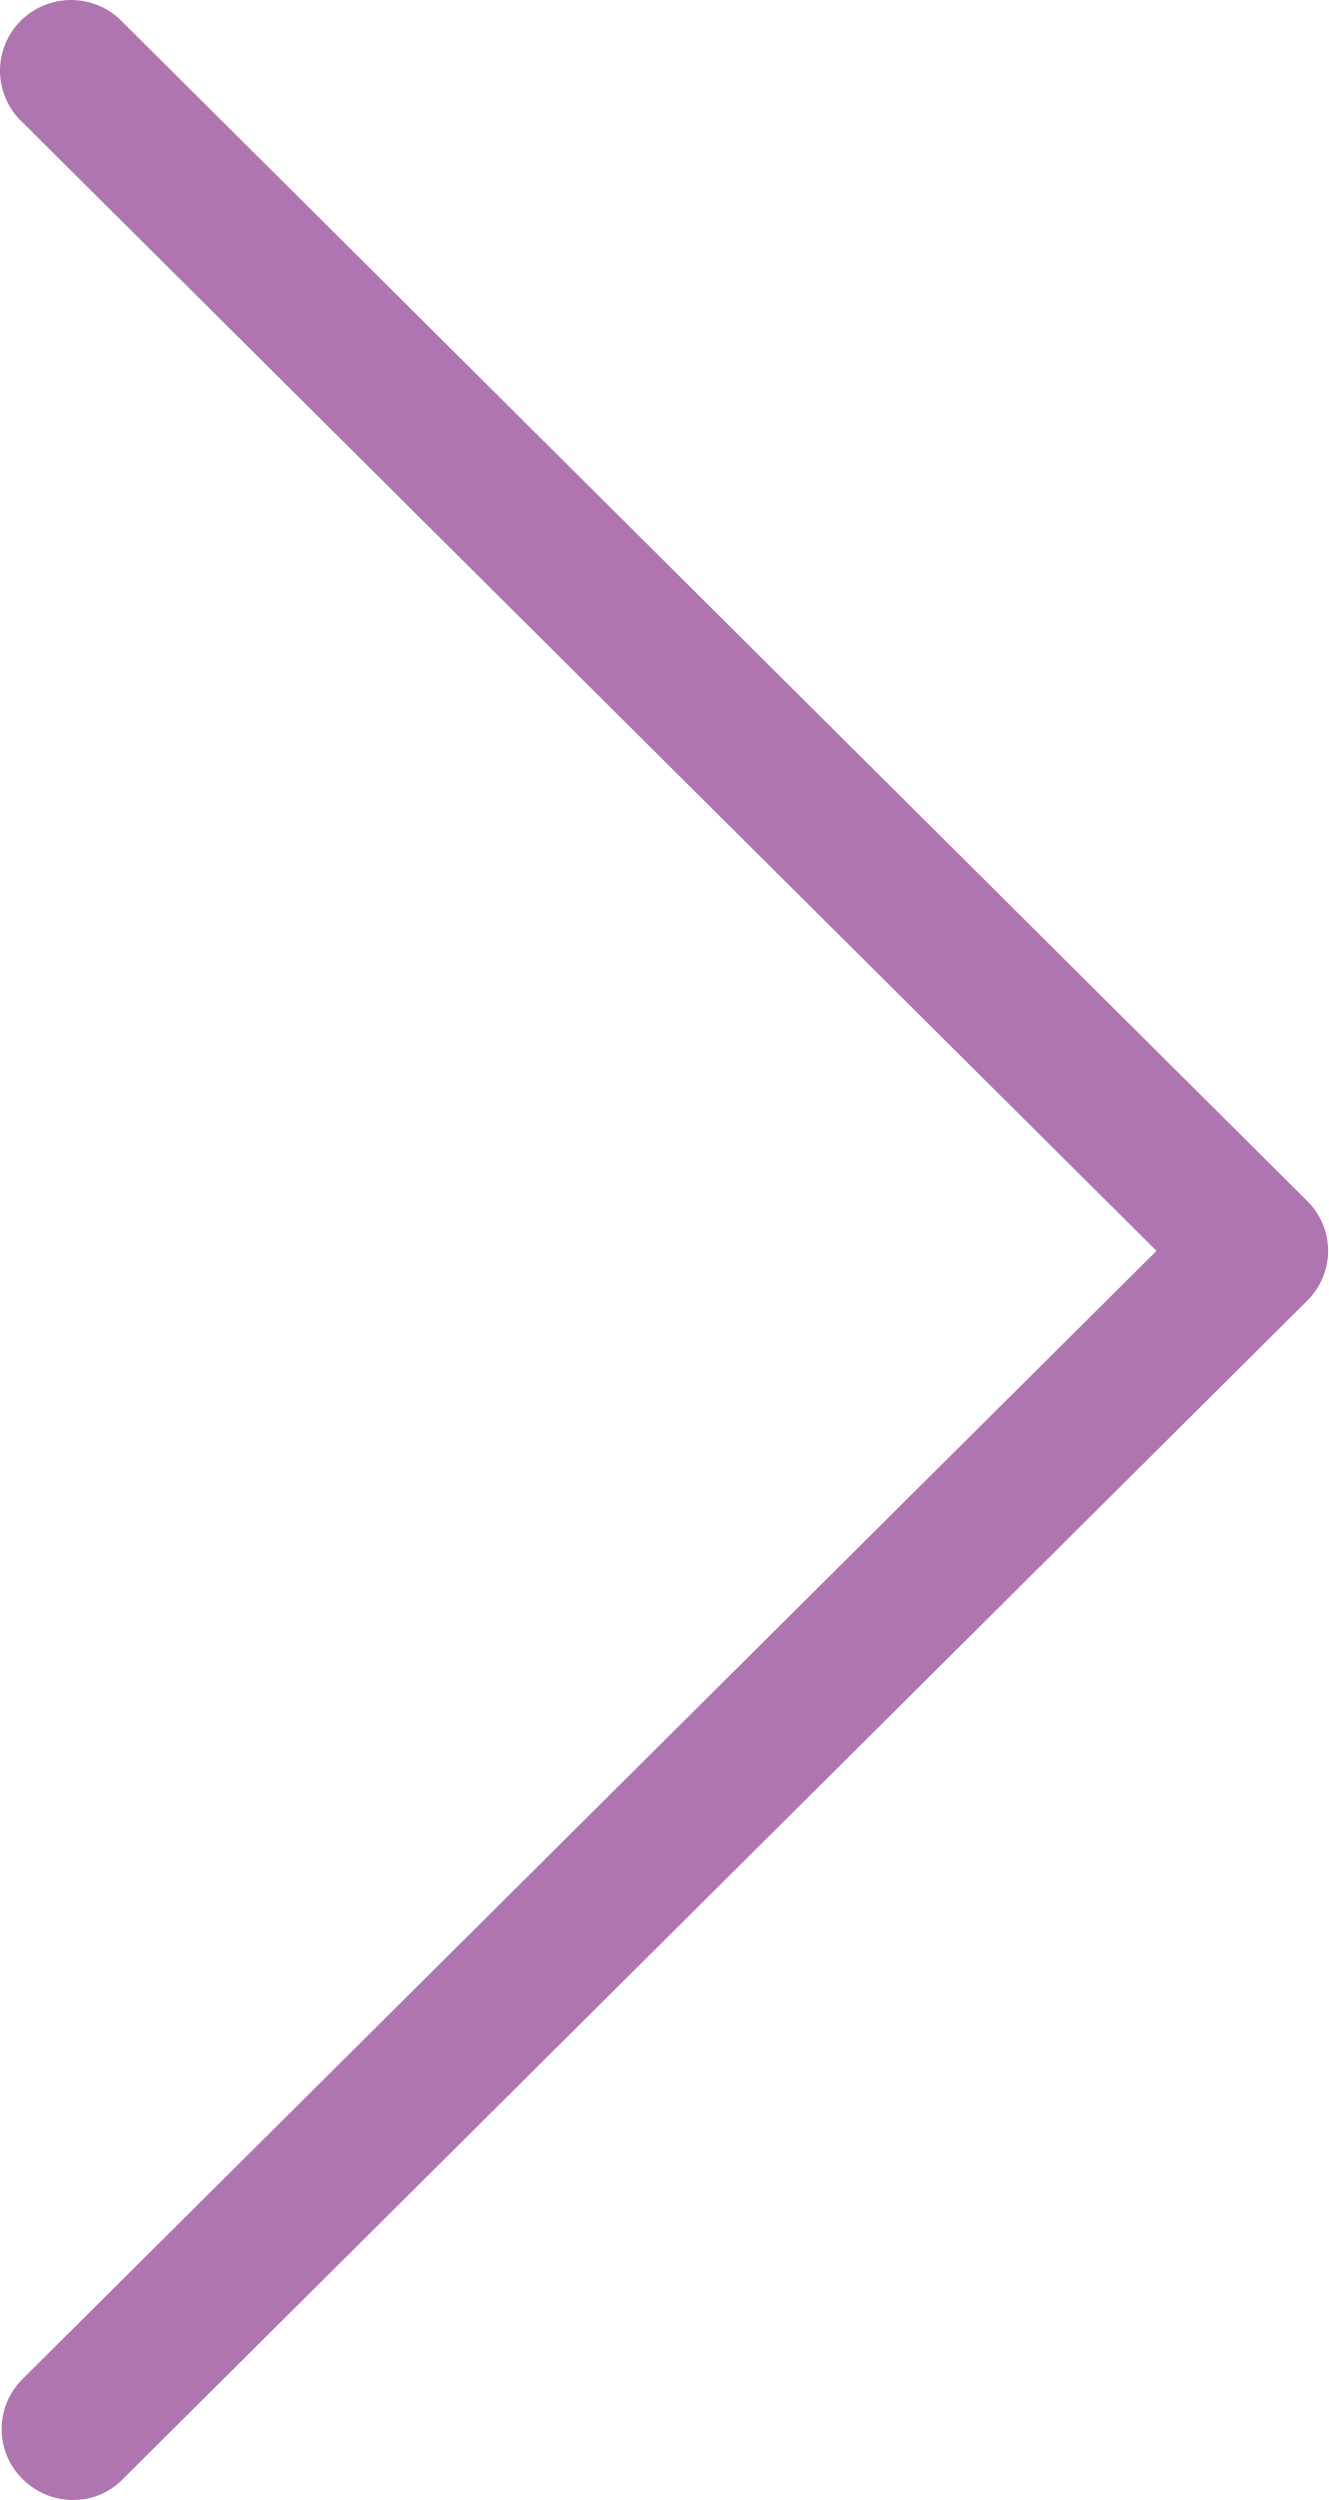
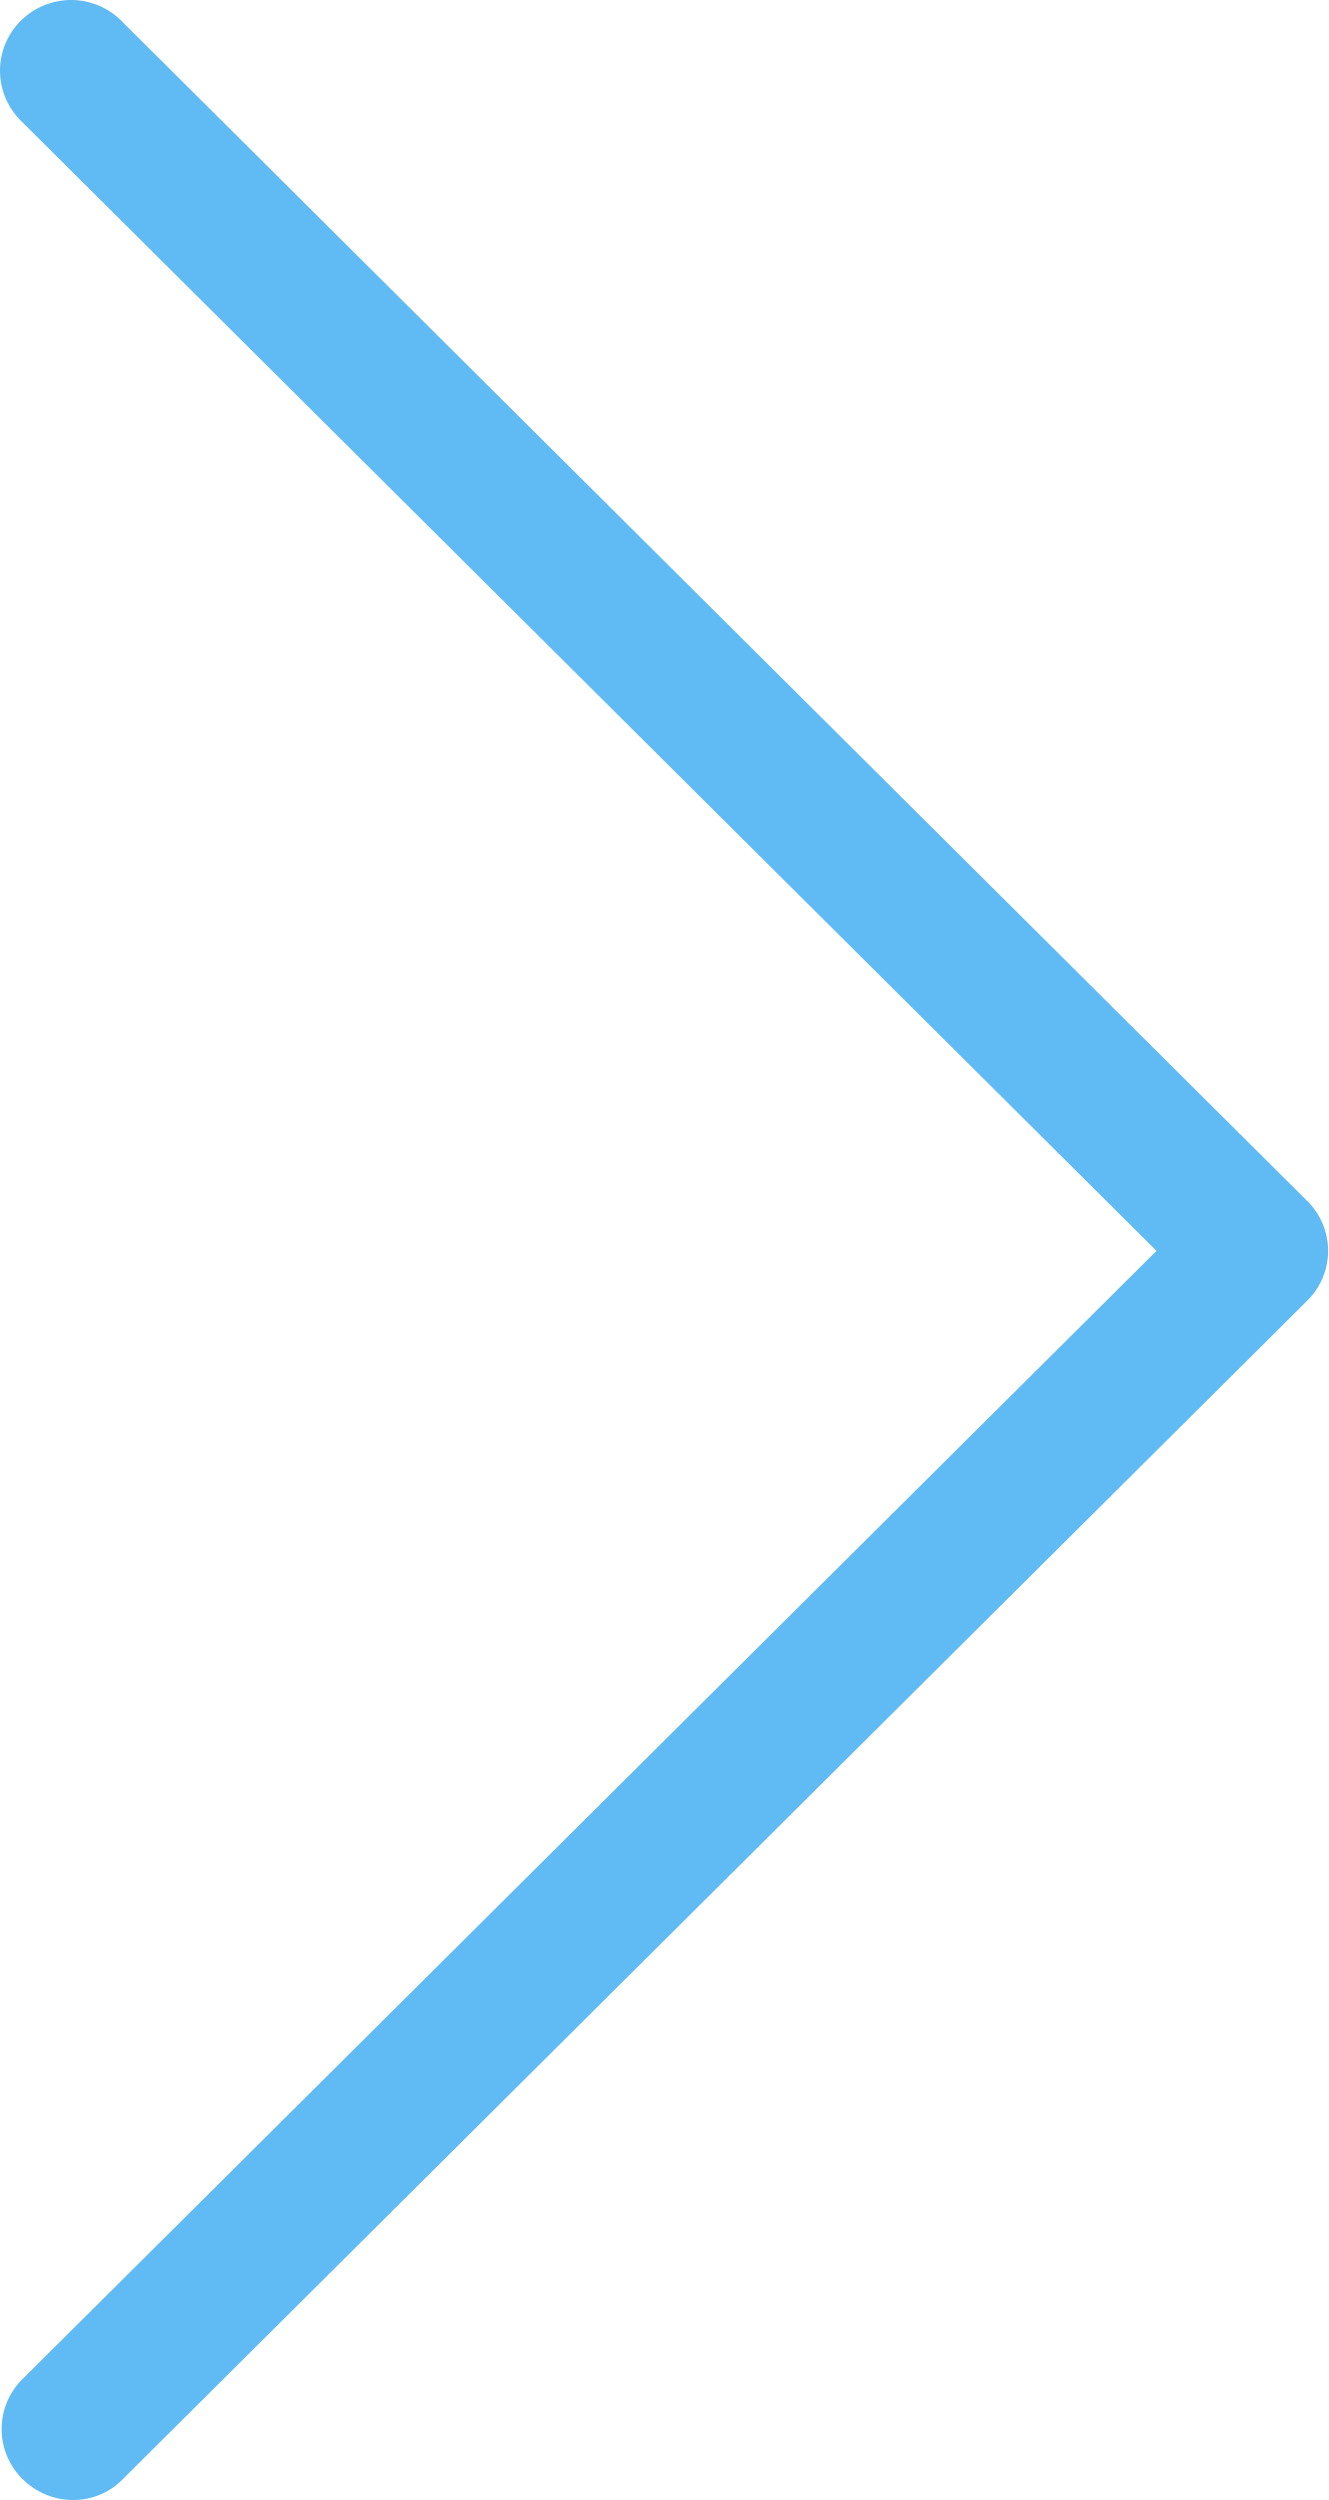
- <svg xmlns="http://www.w3.org/2000/svg" width="17" height="32" viewBox="0 0 17 32" fill="none">
-   <path d="M0.288 31.731C0.458 31.902 0.689 31.999 0.931 32C1.051 32.001 1.17 31.978 1.28 31.932C1.391 31.886 1.491 31.817 1.574 31.731L16.731 16.65C16.816 16.567 16.884 16.467 16.93 16.357C16.976 16.247 17 16.13 17 16.011C17 15.892 16.976 15.774 16.93 15.664C16.884 15.554 16.816 15.455 16.731 15.371L1.574 0.287C1.49 0.198 1.39 0.127 1.279 0.078C1.167 0.029 1.047 0.002 0.925 0C0.803 -0.002 0.682 0.021 0.569 0.066C0.455 0.112 0.353 0.179 0.266 0.265C0.18 0.351 0.112 0.453 0.066 0.566C0.021 0.678 -0.002 0.799 0 0.92C0.002 1.041 0.029 1.161 0.078 1.272C0.128 1.383 0.199 1.483 0.288 1.566L14.803 16.011L0.288 30.452C0.203 30.536 0.136 30.636 0.09 30.745C0.044 30.855 0.021 30.973 0.021 31.092C0.021 31.211 0.044 31.328 0.09 31.438C0.136 31.548 0.203 31.648 0.288 31.731Z" fill="#AE75B0" />
+ <svg xmlns="http://www.w3.org/2000/svg" width="17" height="32" viewBox="0 0 17 32" fill="#60BBF4">
+   <path d="M0.288 31.731C0.458 31.902 0.689 31.999 0.931 32C1.051 32.001 1.17 31.978 1.28 31.932C1.391 31.886 1.491 31.817 1.574 31.731L16.731 16.65C16.816 16.567 16.884 16.467 16.93 16.357C16.976 16.247 17 16.13 17 16.011C17 15.892 16.976 15.774 16.93 15.664C16.884 15.554 16.816 15.455 16.731 15.371L1.574 0.287C1.49 0.198 1.39 0.127 1.279 0.078C1.167 0.029 1.047 0.002 0.925 0C0.803 -0.002 0.682 0.021 0.569 0.066C0.455 0.112 0.353 0.179 0.266 0.265C0.18 0.351 0.112 0.453 0.066 0.566C0.021 0.678 -0.002 0.799 0 0.92C0.002 1.041 0.029 1.161 0.078 1.272C0.128 1.383 0.199 1.483 0.288 1.566L14.803 16.011L0.288 30.452C0.203 30.536 0.136 30.636 0.09 30.745C0.044 30.855 0.021 30.973 0.021 31.092C0.021 31.211 0.044 31.328 0.09 31.438C0.136 31.548 0.203 31.648 0.288 31.731Z" />
</svg>
